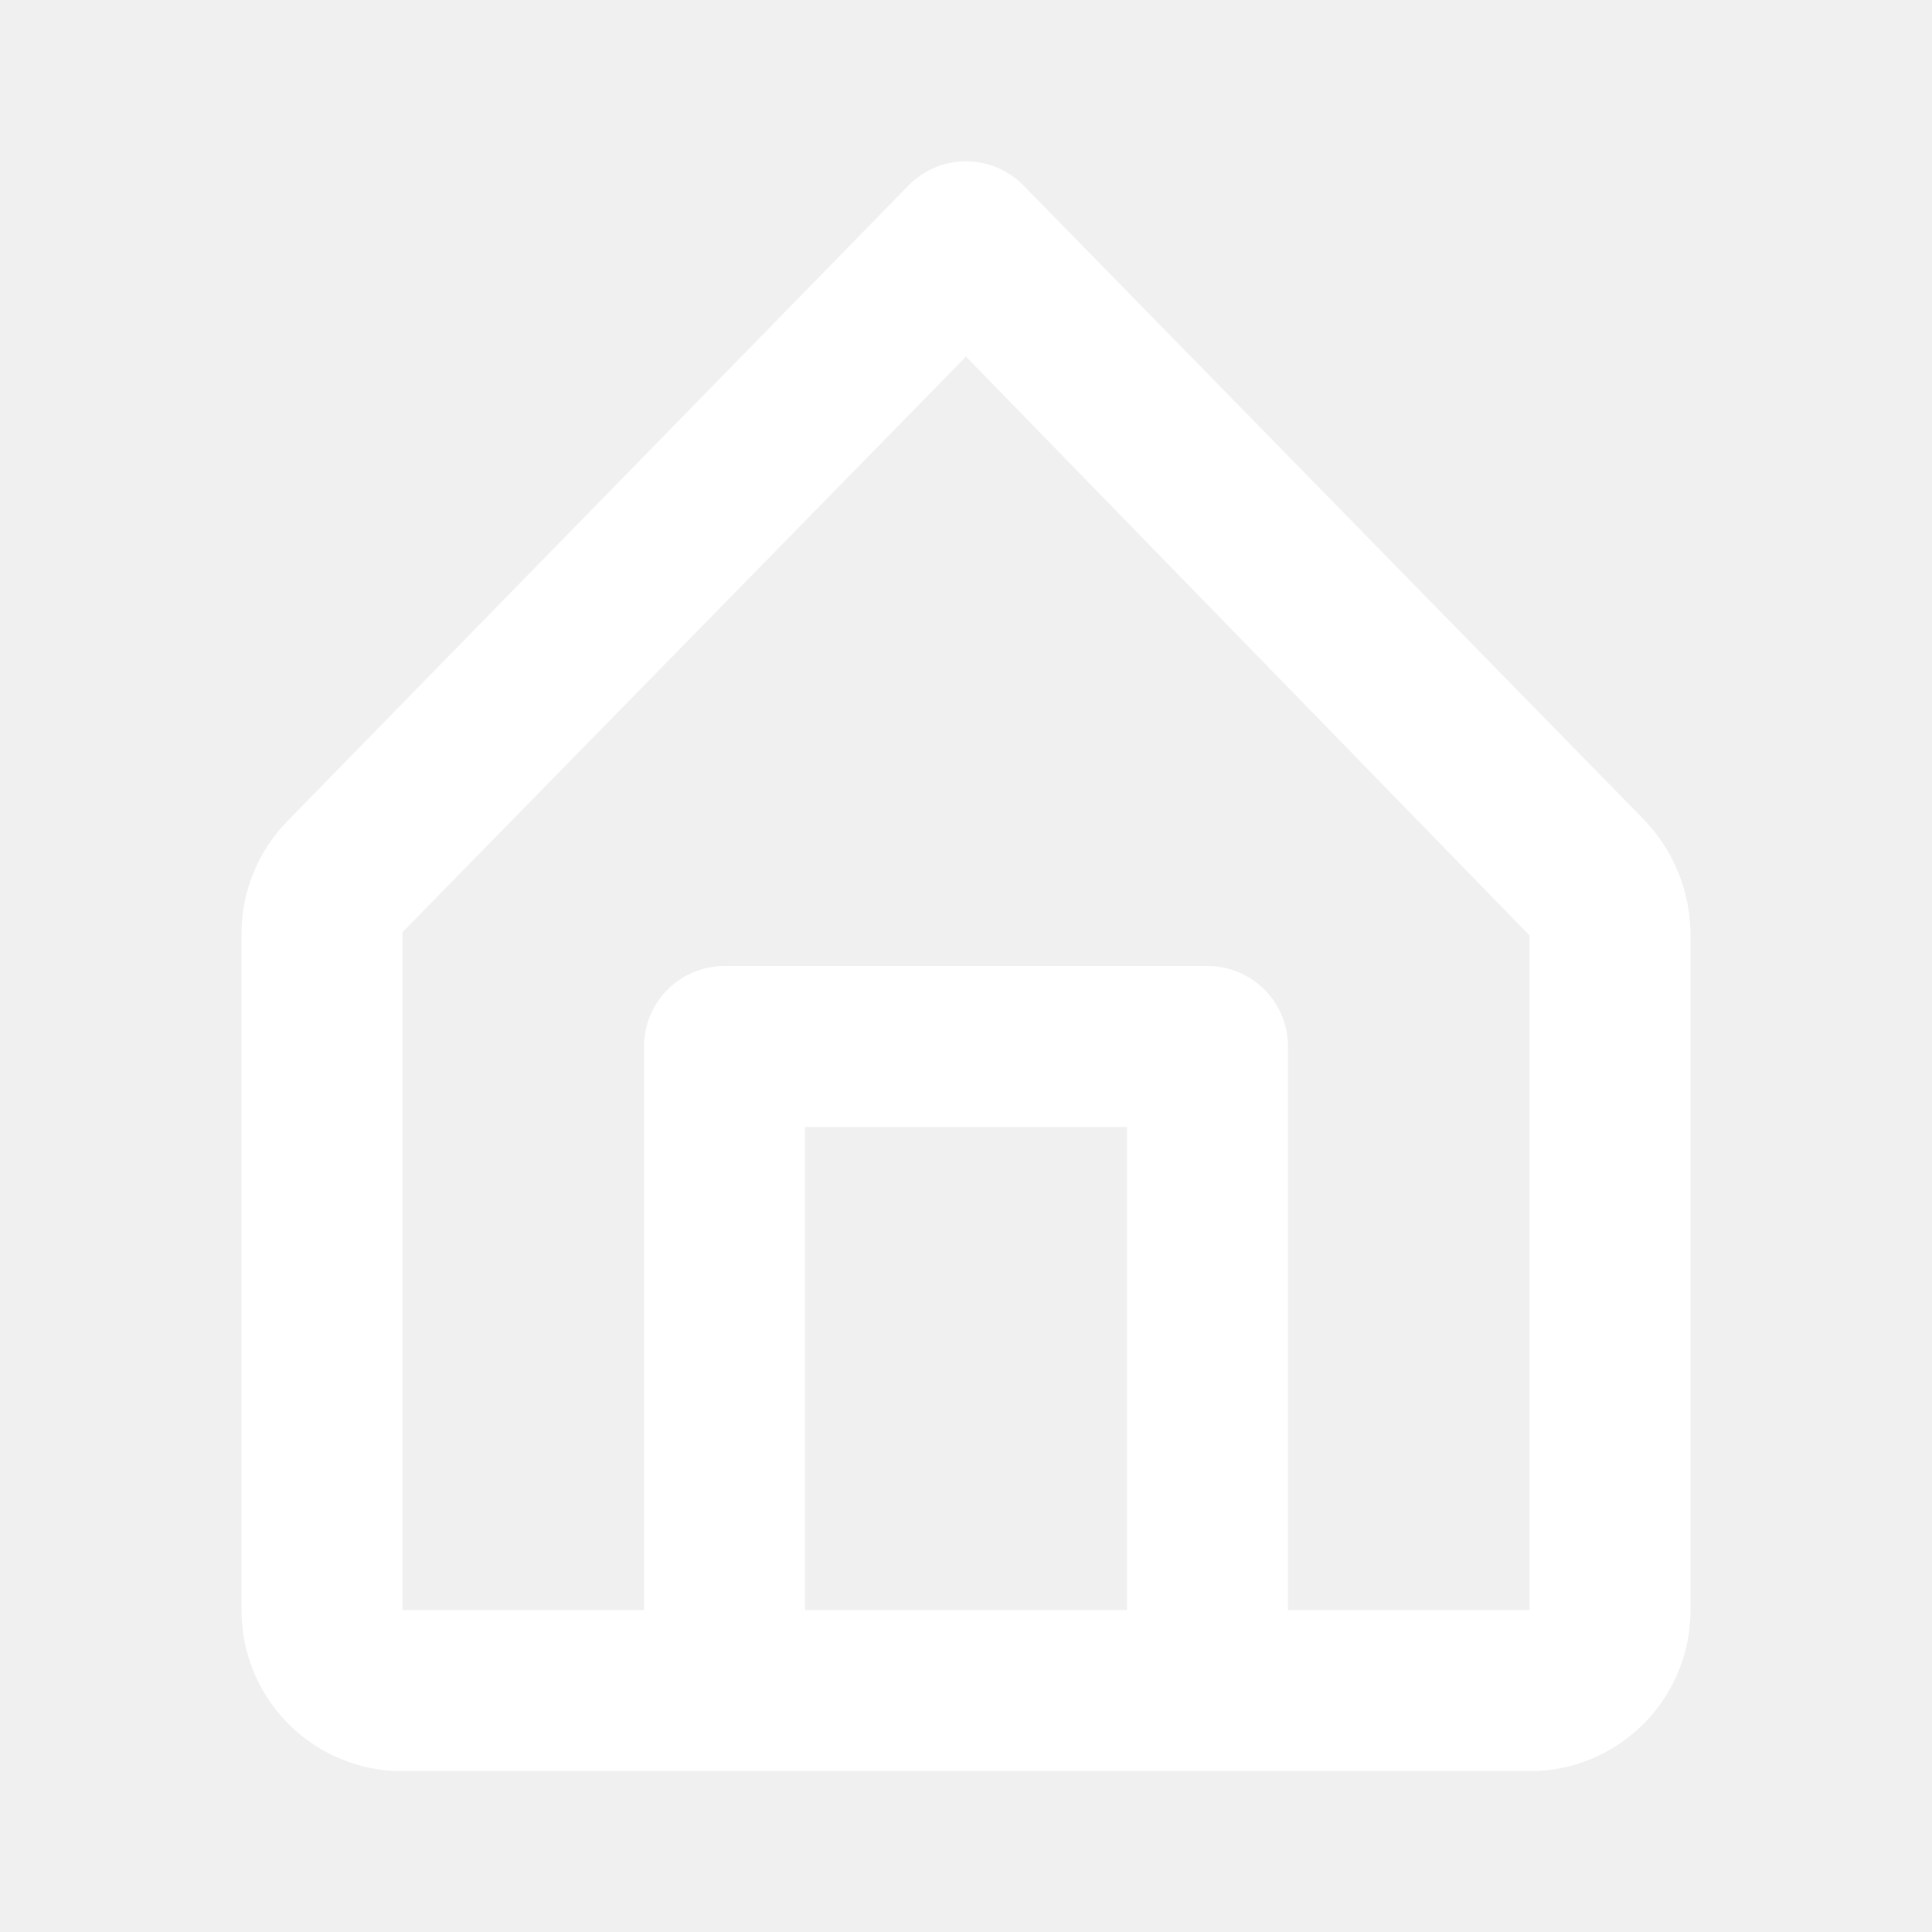
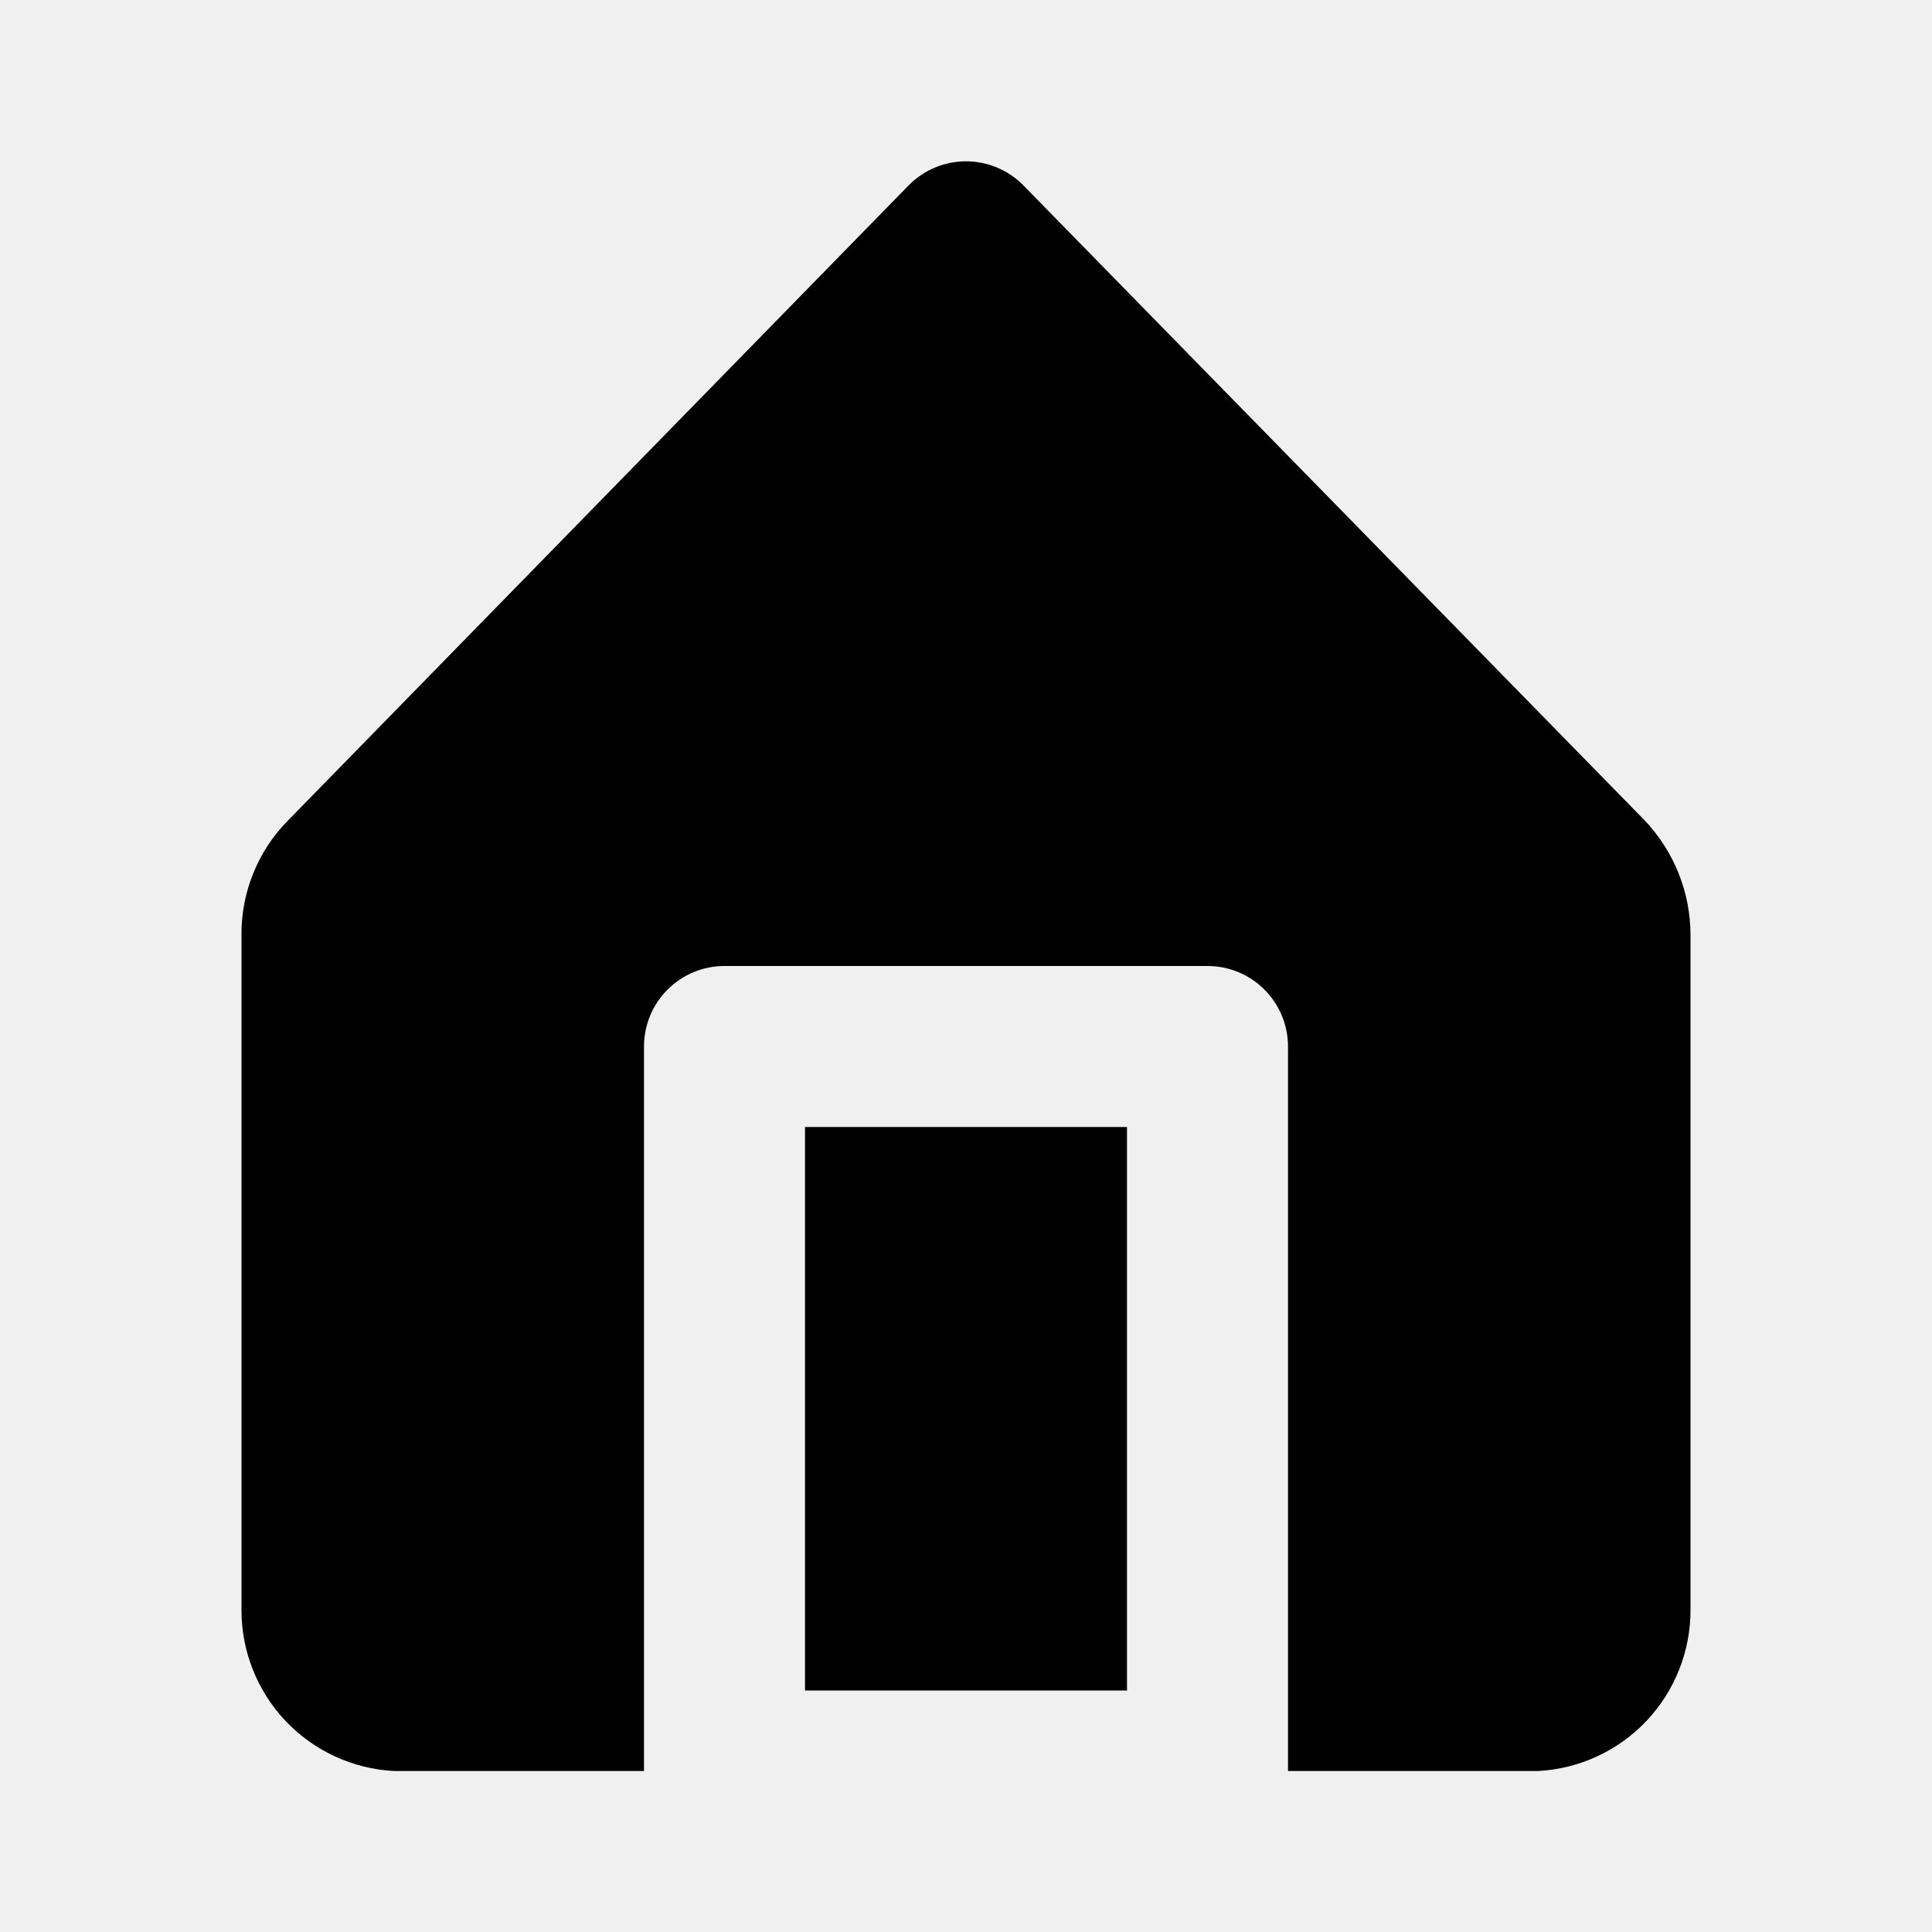
<svg xmlns="http://www.w3.org/2000/svg" width="24" height="24" viewBox="0 0 24 24" fill="none">
-   <g clip-path="url(#clip0_301_4082)">
-     <path d="M20.42 10.18L12.71 2.3C12.617 2.206 12.506 2.132 12.385 2.081C12.263 2.03 12.132 2.004 12 2.004C11.868 2.004 11.737 2.03 11.615 2.081C11.494 2.132 11.383 2.206 11.29 2.3L3.58 10.19C3.393 10.378 3.246 10.601 3.147 10.847C3.047 11.092 2.997 11.355 3 11.62V20C2.999 20.512 3.195 21.005 3.546 21.377C3.898 21.749 4.379 21.972 4.89 22H19.11C19.621 21.972 20.102 21.749 20.454 21.377C20.805 21.005 21.001 20.512 21 20V11.62C21.001 11.083 20.793 10.567 20.42 10.18V10.18ZM10 20V14H14V20H10ZM19 20H16V13C16 12.735 15.895 12.48 15.707 12.293C15.52 12.105 15.265 12 15 12H9C8.735 12 8.48 12.105 8.293 12.293C8.105 12.48 8 12.735 8 13V20H5V11.58L12 4.43L19 11.62V20Z" fill="#FFFFFF" />
+   <g clip-path="url(#clip0_306_4265)">
+     <path d="M14 14H10V21H14V14Z" fill="black" />
+     <path d="M20.42 10.18L12.71 2.3C12.617 2.206 12.506 2.132 12.385 2.081C12.263 2.03 12.132 2.004 12 2.004C11.868 2.004 11.737 2.03 11.615 2.081C11.494 2.132 11.383 2.206 11.29 2.3L3.58 10.19C3.393 10.378 3.246 10.601 3.147 10.847C3.047 11.092 2.997 11.355 3 11.62V20C2.999 20.512 3.195 21.005 3.546 21.377C3.898 21.749 4.379 21.972 4.89 22H8V13C8 12.735 8.105 12.48 8.293 12.293C8.48 12.105 8.735 12 9 12H15C15.265 12 15.52 12.105 15.707 12.293C15.895 12.48 16 12.735 16 13V22H19.11C19.621 21.972 20.102 21.749 20.454 21.377C20.805 21.005 21.001 20.512 21 20V11.62C21.001 11.083 20.793 10.567 20.42 10.18V10.18Z" fill="black" />
  </g>
  <defs>
-     <clipPath id="clip0_301_4082">
-       <rect width="24" height="24" fill="#FFFFFF" />
+     <clipPath id="clip0_306_4265">
+       <rect width="24" height="24" fill="white" />
    </clipPath>
  </defs>
</svg>
